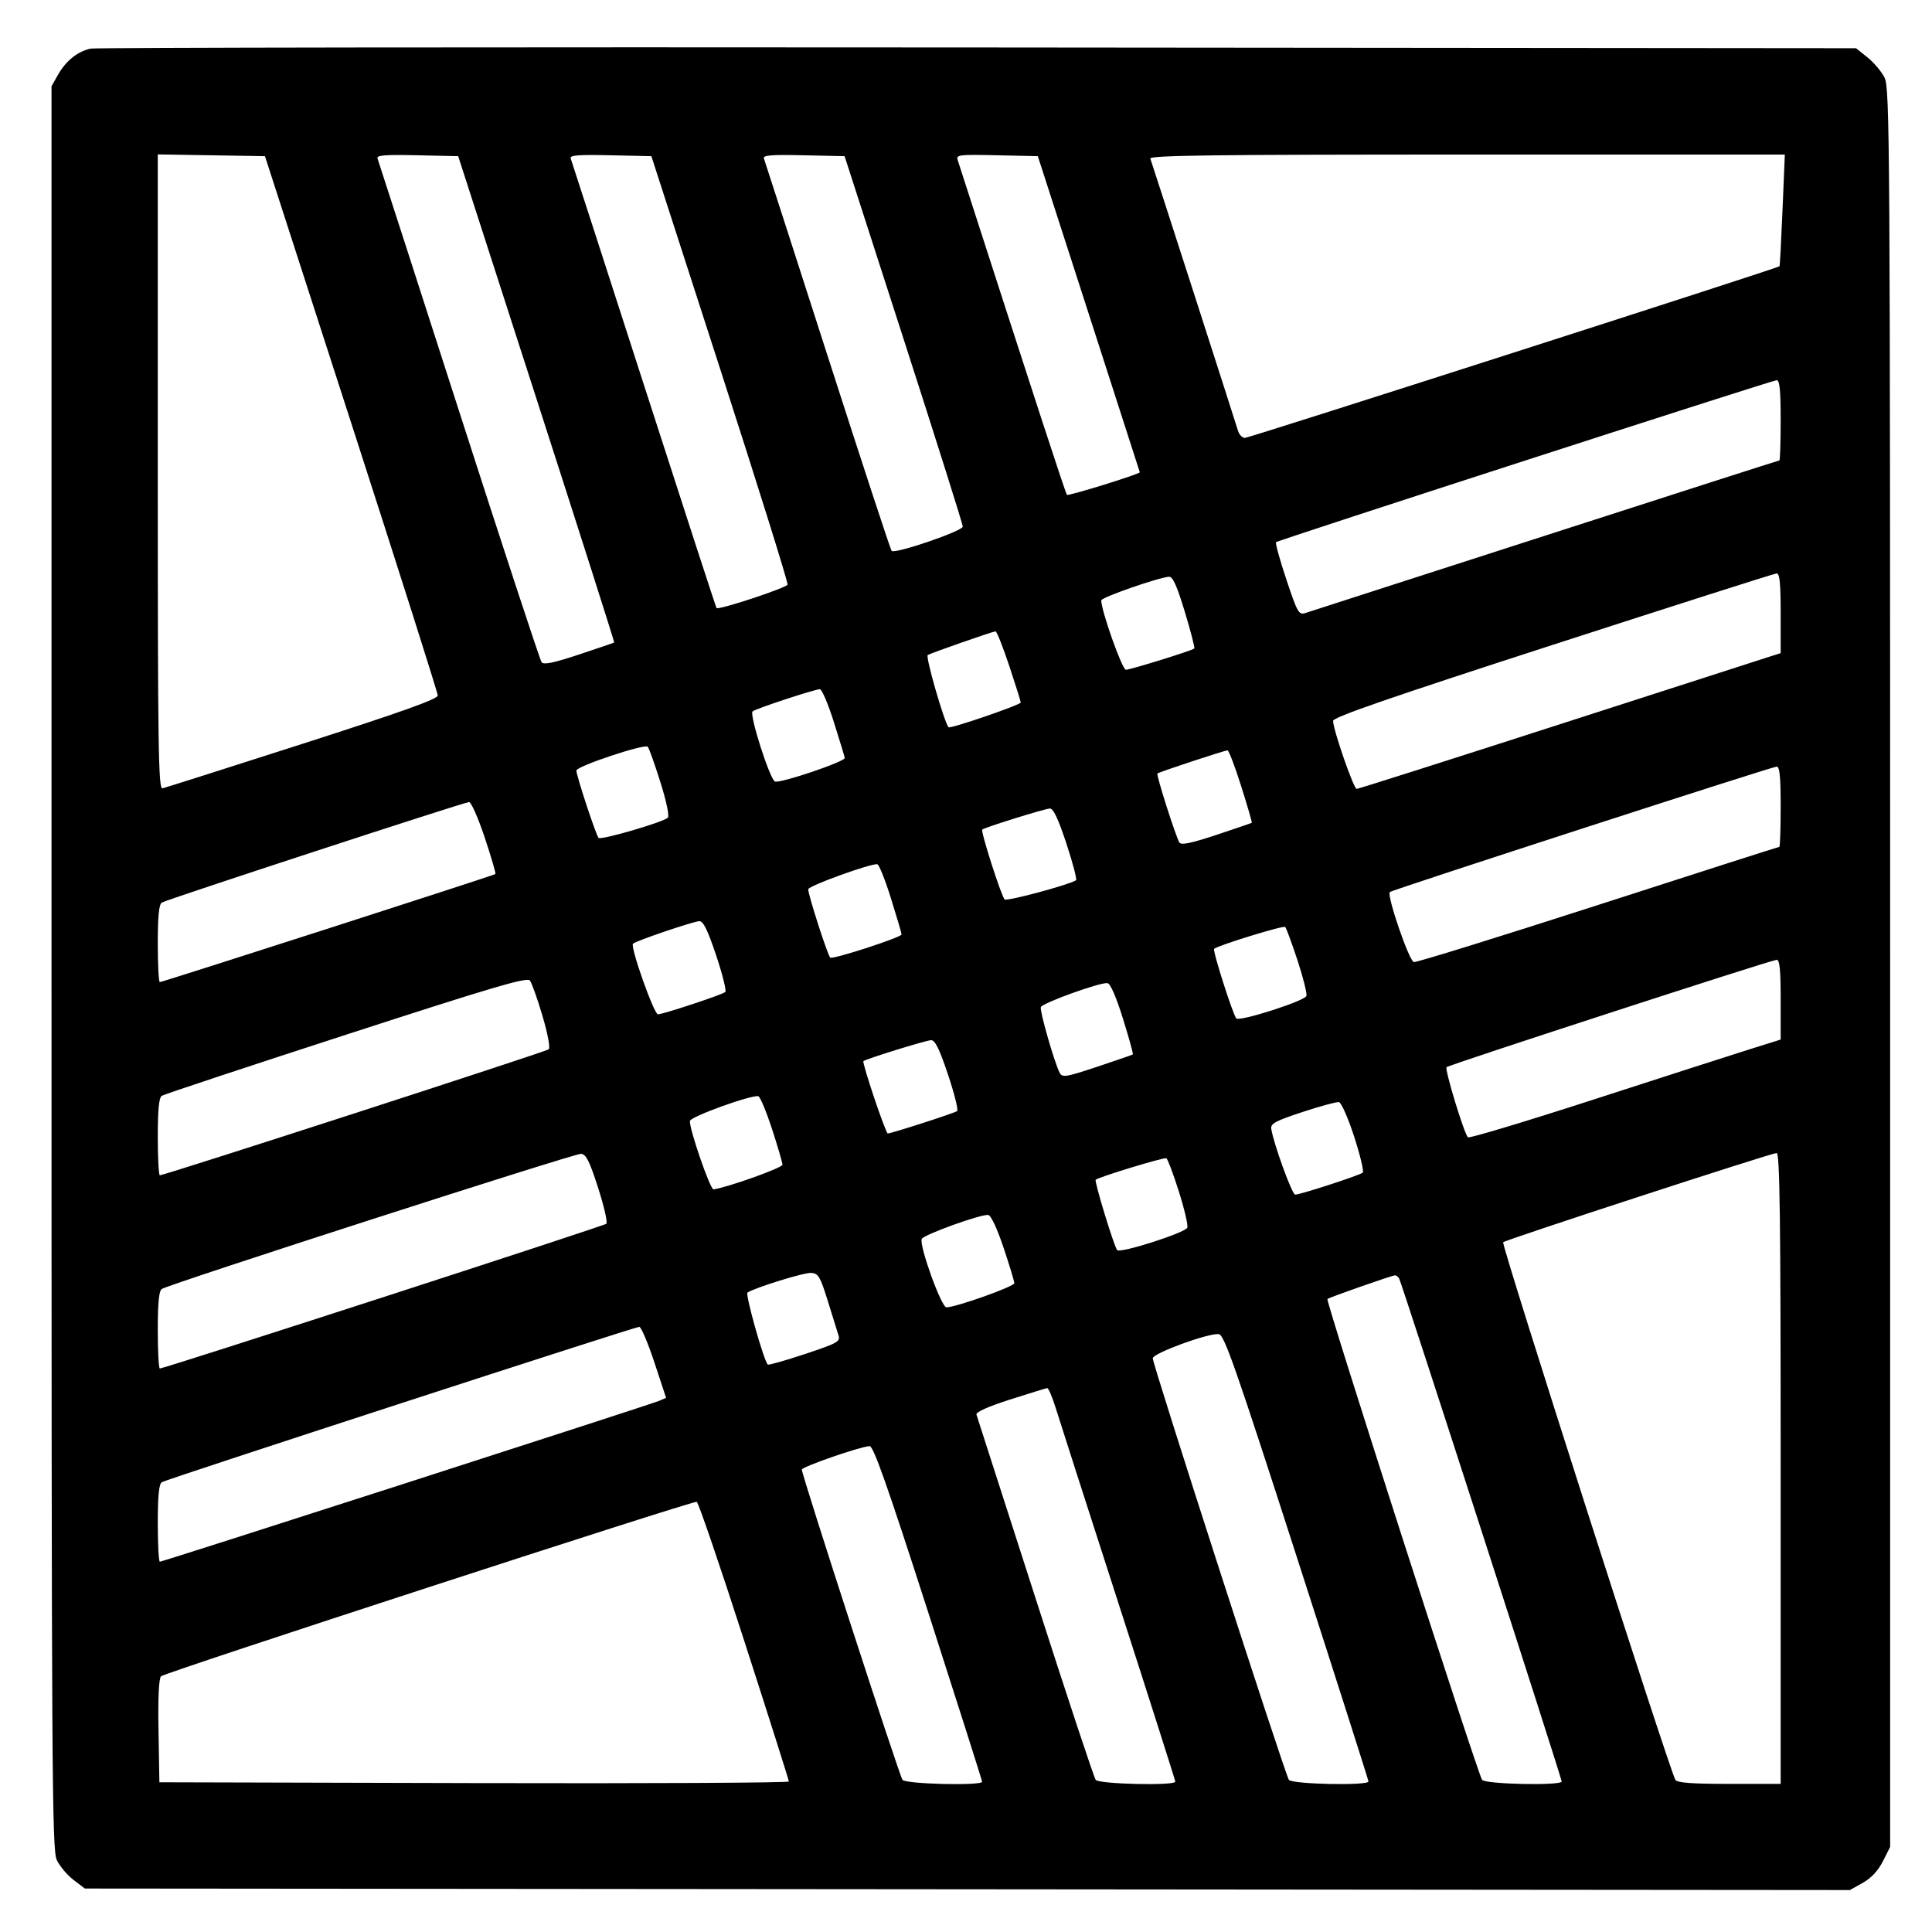
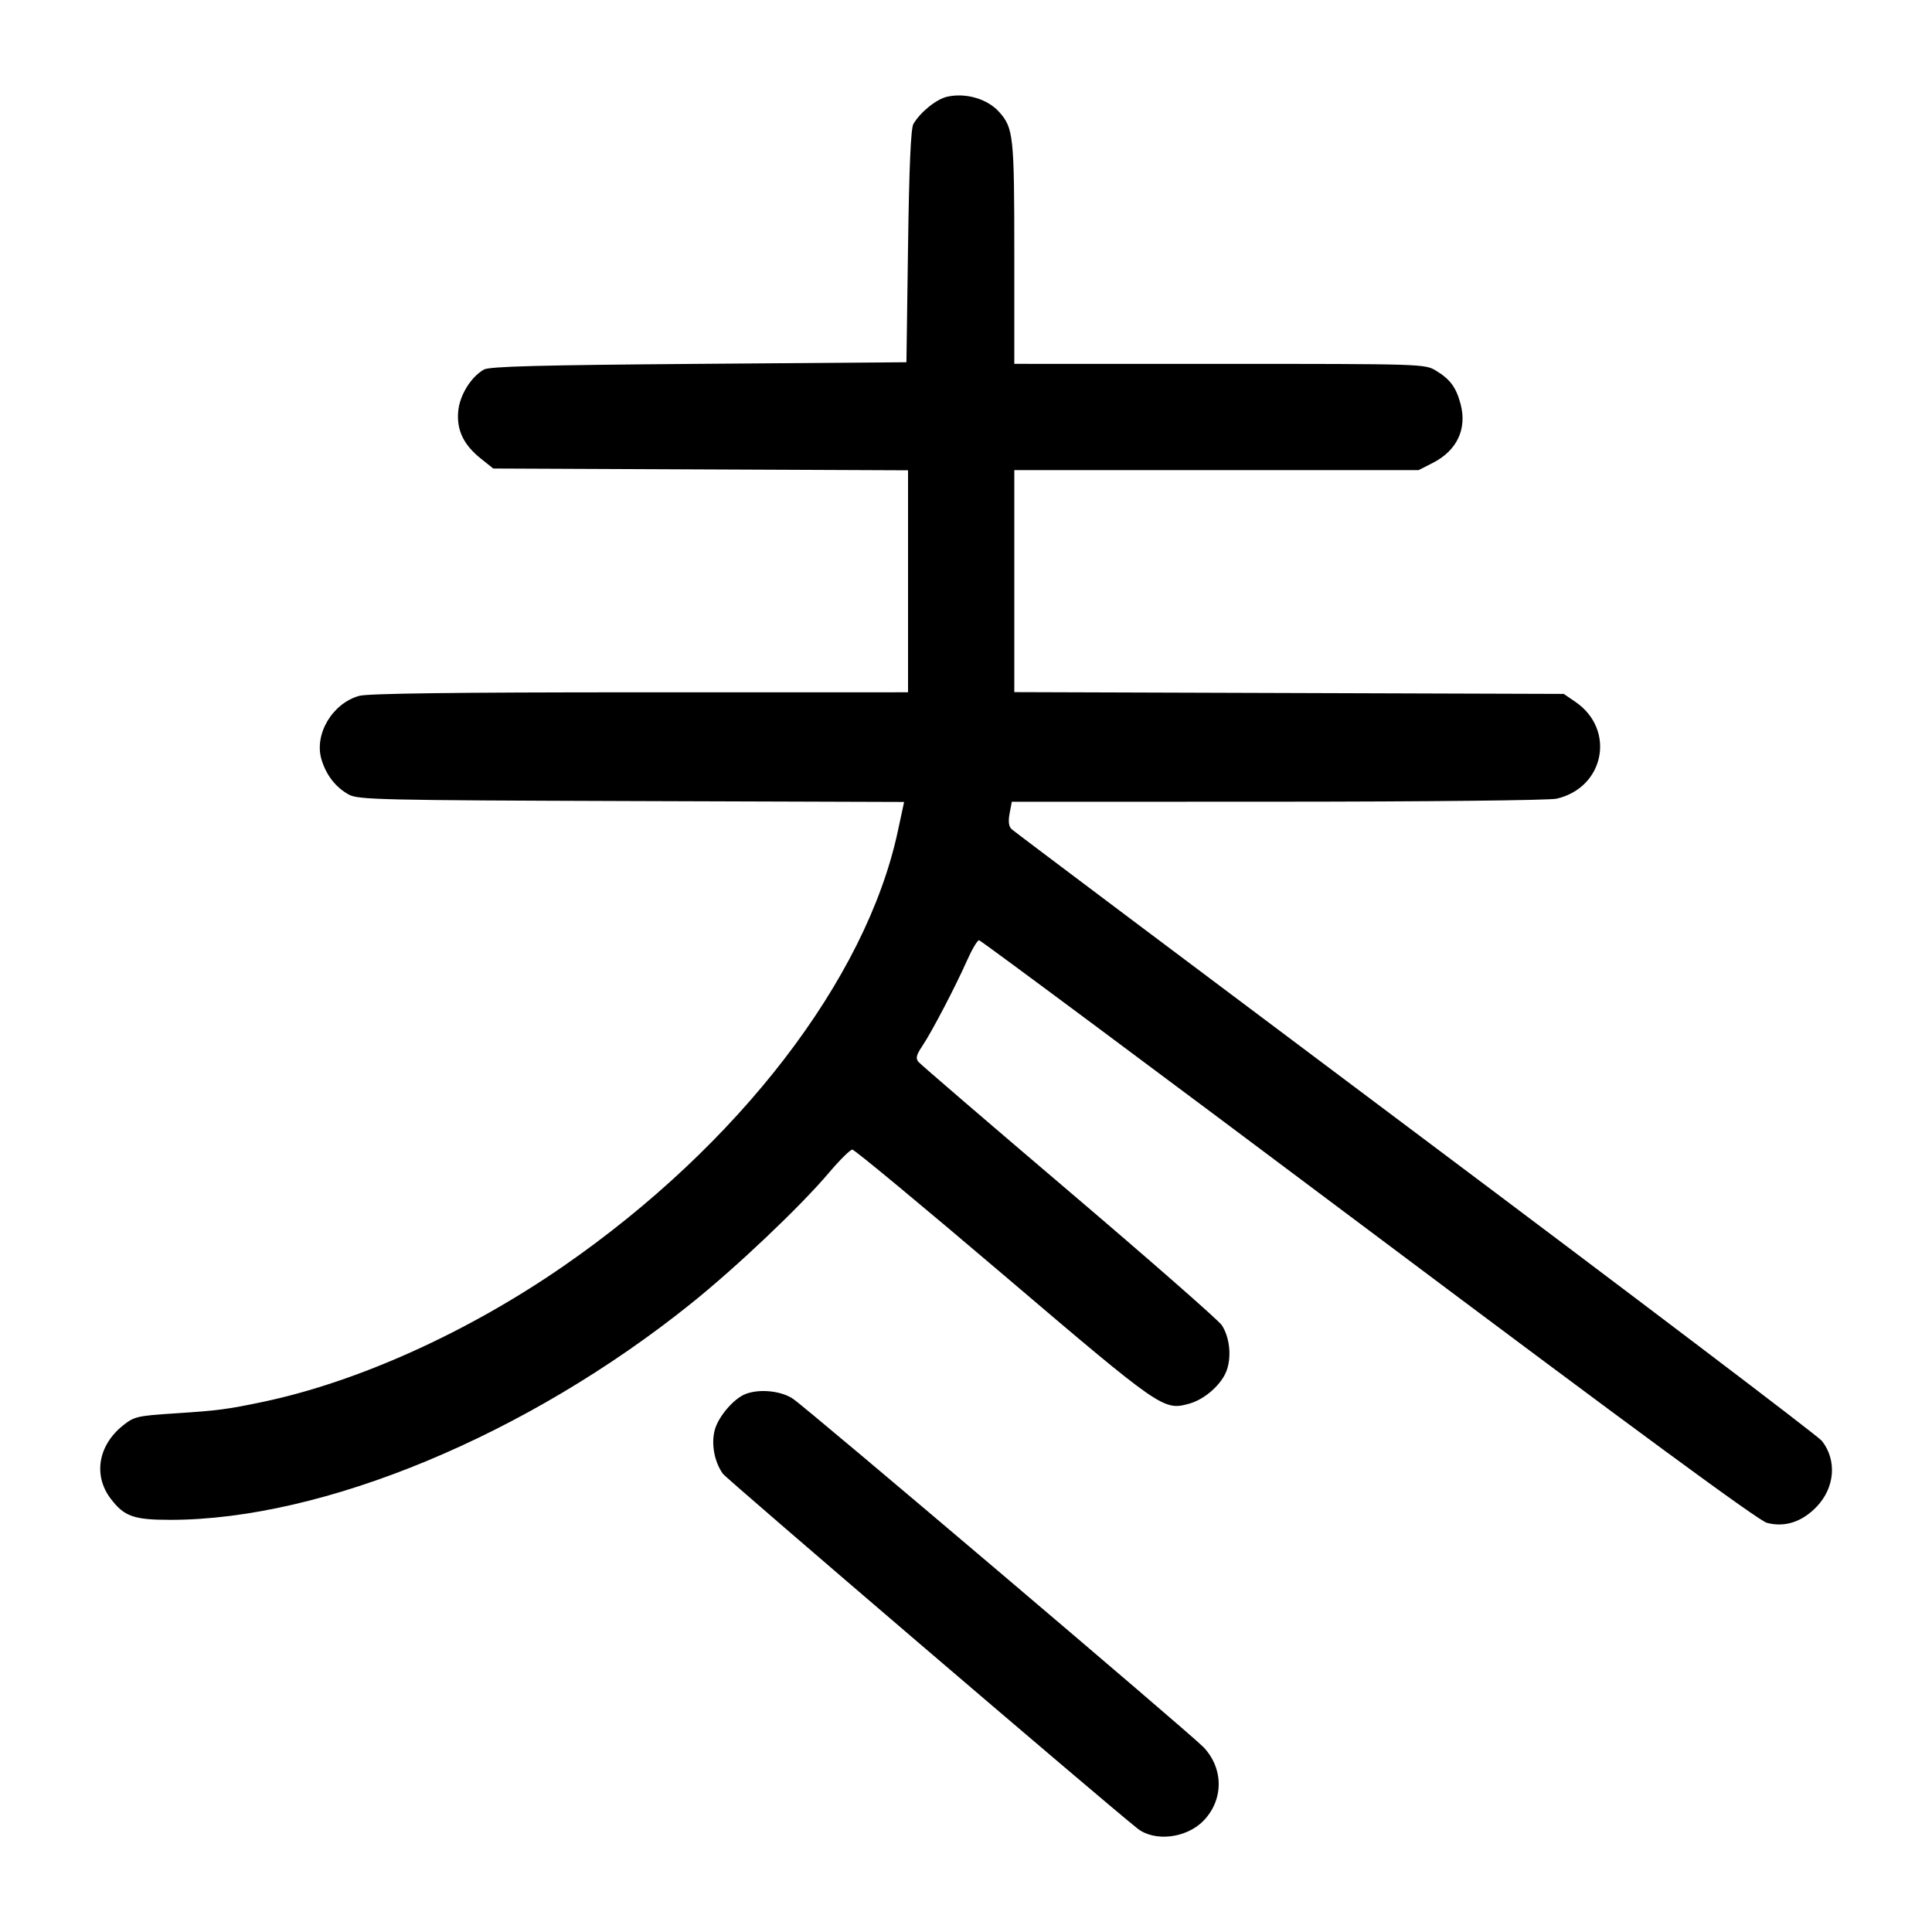
<svg xmlns="http://www.w3.org/2000/svg" width="1000" height="1000" viewBox="0 0 1000 1000" version="1.1" id="svg5">
-   <path d="M46.989 25.157 C 40.310 26.523,34.197 31.379,30.113 38.560 L 26.667 44.621 26.667 500.808 C 26.667 920.246,26.887 957.460,29.401 962.759 C 30.905 965.928,34.784 970.542,38.021 973.011 L 43.907 977.500 500.704 977.894 L 957.500 978.289 964.167 974.554 C 968.556 972.095,972.114 968.282,974.583 963.390 L 978.333 955.960 978.331 500.897 C 978.328 70.950,978.167 45.518,975.414 40.119 C 973.811 36.975,969.839 32.279,966.586 29.682 L 960.671 24.961 506.250 24.564 C 256.318 24.345,49.651 24.612,46.989 25.157 M181.859 219.167 C 206.453 295.250,226.582 358.625,226.591 360.000 C 226.602 361.829,207.802 368.541,156.574 385.000 C 118.056 397.375,85.445 407.742,84.104 408.039 C 81.978 408.509,81.667 387.576,81.667 244.249 L 81.667 79.919 109.405 80.376 L 137.143 80.833 181.859 219.167 M277.728 206.547 C 300.040 275.689,318.117 332.396,317.898 332.562 C 317.679 332.729,309.474 335.529,299.665 338.784 C 286.534 343.142,281.434 344.193,280.330 342.769 C 279.506 341.704,260.241 283.083,237.518 212.500 C 214.796 141.917,195.845 83.206,195.404 82.032 C 194.774 80.352,199.134 79.997,215.882 80.365 L 237.161 80.833 277.728 206.547 M372.709 190.833 C 392.266 251.333,407.986 301.628,407.641 302.599 C 407.037 304.302,371.955 315.880,370.879 314.732 C 370.587 314.421,353.665 262.417,333.274 199.167 C 312.883 135.917,295.840 83.206,295.401 82.032 C 294.774 80.352,299.134 79.997,315.878 80.365 L 337.151 80.833 372.709 190.833 M467.747 175.617 C 484.569 227.748,498.333 271.371,498.333 272.557 C 498.333 274.863,463.239 286.863,461.505 285.150 C 460.958 284.609,446.041 239.167,428.356 184.167 C 410.671 129.167,395.842 83.206,395.403 82.032 C 394.774 80.352,399.134 79.997,415.882 80.365 L 437.160 80.833 467.747 175.617 M563.548 162.500 C 578.054 207.417,589.940 244.292,589.961 244.446 C 590.086 245.344,552.968 256.857,552.252 256.141 C 551.550 255.439,536.468 209.227,495.701 82.866 C 494.811 80.110,496.254 79.932,515.959 80.366 L 537.175 80.833 563.548 162.500 M922.628 108.728 C 921.971 124.528,921.267 137.622,921.064 137.825 C 920.057 138.832,646.496 226.667,644.366 226.667 C 643.005 226.667,641.389 224.979,640.775 222.917 C 639.271 217.869,596.385 84.725,595.411 82.083 C 594.800 80.426,628.263 80.000,759.233 80.000 L 923.823 80.000 922.628 108.728 M921.667 217.500 C 921.667 228.958,921.365 238.333,920.996 238.333 C 920.627 238.333,866.065 255.850,799.746 277.258 C 733.427 298.667,677.550 316.695,675.575 317.321 C 672.260 318.370,671.510 317.035,665.819 299.957 C 662.428 289.782,660.020 281.092,660.466 280.645 C 661.518 279.593,916.839 196.977,919.583 196.800 C 921.146 196.700,921.667 201.873,921.667 217.500 M921.667 317.371 L 921.667 338.075 916.250 339.782 C 913.271 340.721,864.230 356.530,807.270 374.912 C 750.309 393.294,703.031 408.333,702.207 408.333 C 700.654 408.333,690.000 377.605,690.000 373.126 C 690.000 371.240,719.167 361.146,803.750 333.760 C 866.313 313.503,918.438 296.871,919.583 296.798 C 921.145 296.700,921.667 301.848,921.667 317.371 M613.267 316.695 C 616.328 326.795,618.532 335.336,618.166 335.676 C 617.006 336.754,585.059 346.667,582.745 346.667 C 580.850 346.667,570.000 316.095,570.000 310.757 C 570.000 309.224,599.561 298.919,605.101 298.520 C 607.010 298.383,609.185 303.223,613.267 316.695 M522.362 344.586 C 525.646 354.442,528.333 363.005,528.333 363.615 C 528.333 364.836,491.758 377.371,490.963 376.423 C 488.685 373.706,478.928 339.829,480.198 339.044 C 481.886 338.001,513.353 327.012,515.279 326.793 C 515.891 326.724,519.078 334.731,522.362 344.586 M431.609 373.750 C 434.573 383.146,437.111 391.490,437.249 392.292 C 437.573 394.174,403.892 405.571,401.133 404.512 C 398.505 403.504,387.752 369.885,389.526 368.223 C 390.966 366.874,421.385 356.841,424.360 356.734 C 425.384 356.697,428.646 364.354,431.609 373.750 M341.762 404.667 C 344.926 414.719,346.544 422.423,345.666 423.254 C 343.187 425.603,310.975 434.985,309.819 433.695 C 308.444 432.161,298.333 401.470,298.333 398.829 C 298.333 396.637,333.495 384.906,335.263 386.507 C 335.866 387.053,338.791 395.225,341.762 404.667 M642.441 406.944 C 645.683 417.180,648.147 425.699,647.917 425.876 C 647.688 426.053,639.446 428.871,629.603 432.138 C 616.606 436.452,611.370 437.543,610.480 436.123 C 608.601 433.126,598.375 401.069,599.075 400.370 C 599.806 399.638,633.631 388.469,635.358 388.389 C 636.013 388.358,639.200 396.708,642.441 406.944 M921.667 417.500 C 921.667 428.958,921.357 438.333,920.979 438.333 C 920.600 438.333,878.426 451.855,827.259 468.381 C 776.092 484.908,733.140 498.220,731.811 497.964 C 729.351 497.490,717.676 463.445,719.381 461.720 C 720.466 460.622,916.701 396.991,919.583 396.803 C 921.146 396.701,921.667 401.872,921.667 417.500 M250.868 433.438 C 254.247 443.579,256.747 452.116,256.423 452.408 C 255.655 453.100,84.100 508.333,82.719 508.333 C 82.140 508.333,81.667 499.378,81.667 488.432 C 81.667 474.391,82.277 468.133,83.741 467.182 C 86.082 465.660,239.760 415.381,242.779 415.149 C 243.849 415.067,247.489 423.297,250.868 433.438 M551.981 436.660 C 555.311 446.740,557.540 455.283,556.934 455.645 C 552.729 458.157,521.013 466.659,519.987 465.550 C 518.173 463.587,507.506 430.265,508.415 429.397 C 509.549 428.313,540.456 418.674,543.380 418.492 C 545.184 418.379,547.689 423.671,551.981 436.660 M461.204 465.129 C 464.190 474.683,466.641 483.025,466.650 483.666 C 466.671 485.142,431.316 496.647,429.744 495.675 C 428.539 494.930,418.333 463.286,418.333 460.295 C 418.333 458.543,451.264 446.637,454.136 447.351 C 455.037 447.575,458.217 455.575,461.204 465.129 M370.679 494.507 C 373.964 504.319,376.093 512.851,375.410 513.466 C 373.868 514.854,343.212 525.000,340.560 525.000 C 338.471 525.000,326.104 490.022,327.637 488.451 C 329.014 487.042,358.715 476.950,361.936 476.798 C 364.006 476.700,366.212 481.169,370.679 494.507 M671.616 497.140 C 674.566 506.109,676.619 514.387,676.178 515.536 C 675.172 518.157,641.546 528.917,639.911 527.141 C 638.163 525.241,627.523 491.905,628.415 491.119 C 630.468 489.309,664.308 478.891,665.209 479.792 C 665.783 480.365,668.666 488.171,671.616 497.140 M921.667 517.371 L 921.667 538.074 905.417 543.176 C 896.479 545.982,860.297 557.633,825.011 569.066 C 789.725 580.500,760.372 589.325,759.782 588.678 C 757.699 586.393,747.677 553.434,748.741 552.370 C 749.974 551.137,916.402 497.003,919.583 496.800 C 921.145 496.700,921.667 501.848,921.667 517.371 M280.784 525.812 C 283.528 535.105,284.880 542.373,284.006 543.136 C 282.605 544.359,85.118 608.333,82.744 608.333 C 82.152 608.333,81.667 599.378,81.667 588.432 C 81.667 574.360,82.276 568.135,83.746 567.182 C 84.890 566.440,127.828 552.203,179.163 535.543 C 255.640 510.724,272.821 505.663,274.278 507.527 C 275.256 508.778,278.183 517.006,280.784 525.812 M581.247 527.257 C 584.345 537.204,586.644 545.535,586.356 545.771 C 586.069 546.006,577.769 548.875,567.912 552.147 C 551.632 557.550,549.853 557.839,548.501 555.298 C 545.841 550.297,538.077 523.269,538.735 521.296 C 539.440 519.179,569.413 508.375,573.224 508.864 C 574.722 509.056,577.720 515.928,581.247 527.257 M490.679 556.174 C 493.964 565.986,496.093 574.494,495.410 575.082 C 494.247 576.081,461.429 586.667,459.495 586.667 C 458.411 586.667,446.083 550.009,446.911 549.247 C 448.143 548.112,479.296 538.464,481.936 538.400 C 483.990 538.351,486.248 542.941,490.679 556.174 M399.573 584.300 C 402.547 593.393,404.984 601.749,404.990 602.868 C 404.998 604.455,376.773 614.543,369.324 615.616 C 367.607 615.863,356.550 583.737,357.125 580.172 C 357.484 577.945,388.891 566.605,392.500 567.400 C 393.417 567.602,396.600 575.207,399.573 584.300 M700.908 588.299 C 704.021 597.905,706.028 606.293,705.367 606.938 C 704.006 608.268,673.103 618.333,670.382 618.333 C 668.775 618.333,659.222 592.055,658.004 584.286 C 657.579 581.577,660.120 580.208,674.167 575.577 C 683.333 572.555,691.827 570.252,693.041 570.458 C 694.255 570.664,697.795 578.693,700.908 588.299 M309.592 614.833 C 312.659 624.366,314.567 632.729,313.834 633.418 C 312.594 634.583,85.085 708.333,82.733 708.333 C 82.146 708.333,81.667 699.378,81.667 688.432 C 81.667 674.375,82.277 668.134,83.744 667.182 C 87.789 664.556,297.551 596.921,300.758 597.208 C 303.357 597.441,305.147 601.012,309.592 614.833 M921.667 760.000 L 921.667 923.333 895.098 923.333 C 875.674 923.333,868.167 922.773,867.182 921.250 C 864.307 916.809,776.936 644.100,778.031 642.988 C 779.305 641.694,916.219 597.022,919.583 596.802 C 921.237 596.695,921.667 630.372,921.667 760.000 M610.166 616.679 C 613.048 625.769,615.019 634.212,614.548 635.442 C 613.541 638.066,579.786 648.868,578.237 647.062 C 576.647 645.208,566.339 611.439,567.123 610.655 C 568.519 609.259,602.547 598.897,603.714 599.512 C 604.381 599.864,607.285 607.589,610.166 616.679 M519.435 645.769 C 522.496 654.901,525.000 663.179,525.000 664.165 C 525.000 665.915,494.771 676.667,489.852 676.667 C 487.252 676.667,475.816 645.051,477.063 641.310 C 477.769 639.194,507.727 628.370,511.518 628.862 C 512.917 629.043,516.125 635.895,519.435 645.769 M428.451 673.333 C 430.864 681.125,433.353 689.116,433.982 691.092 C 435.036 694.408,433.706 695.155,416.624 700.848 C 406.449 704.238,397.799 706.688,397.402 706.291 C 395.278 704.167,385.614 669.817,386.915 669.013 C 391.345 666.275,416.405 658.557,419.948 658.839 C 423.585 659.129,424.572 660.812,428.451 673.333 M724.163 661.661 C 725.370 663.614,808.302 920.243,808.321 922.083 C 808.344 924.346,768.908 923.549,767.127 921.250 C 764.920 918.401,686.097 673.348,687.073 672.371 C 687.863 671.582,719.858 660.360,721.985 660.126 C 722.618 660.057,723.599 660.748,724.163 661.661 M338.679 705.089 L 344.765 723.512 341.133 725.084 C 336.713 726.997,84.258 808.333,82.741 808.333 C 82.150 808.333,81.667 799.378,81.667 788.432 C 81.667 774.378,82.277 768.134,83.743 767.182 C 86.018 765.704,328.104 686.935,330.880 686.769 C 331.822 686.713,335.331 694.957,338.679 705.089 M671.199 805.833 C 691.607 869.083,708.312 921.396,708.319 922.083 C 708.345 924.347,668.908 923.549,667.132 921.250 C 665.231 918.789,596.667 706.470,596.667 703.045 C 596.667 700.471,625.174 690.020,630.796 690.533 C 633.640 690.792,639.174 706.585,671.199 805.833 M546.423 728.750 C 548.196 734.479,562.851 780.083,578.990 830.092 C 595.129 880.101,608.333 921.539,608.333 922.176 C 608.333 924.376,568.862 923.490,567.131 921.250 C 566.245 920.104,552.151 877.542,535.810 826.667 C 519.469 775.792,505.788 733.273,505.408 732.180 C 504.971 730.923,511.350 728.070,522.776 724.410 C 532.707 721.229,541.366 718.560,542.016 718.480 C 542.667 718.399,544.650 723.021,546.423 728.750 M480.504 834.721 C 495.810 882.234,508.333 921.609,508.333 922.221 C 508.333 924.391,468.840 923.460,467.132 921.250 C 465.497 919.134,414.976 763.427,415.029 760.670 C 415.058 759.206,444.928 748.838,450.087 748.502 C 452.068 748.373,459.202 768.597,480.504 834.721 M385.197 849.238 C 397.903 888.615,408.307 921.400,408.316 922.092 C 408.326 922.784,335.021 923.159,245.417 922.925 L 82.500 922.500 82.040 895.960 C 81.741 878.773,82.206 868.794,83.358 867.642 C 85.278 865.722,358.205 776.833,360.631 777.338 C 361.436 777.506,372.491 809.861,385.197 849.238 " stroke="none" fill-rule="evenodd" fill="#000000" />
+   <path d="M490.282 50.054 C 484.678 51.313,476.345 58.029,472.773 64.167 C 471.441 66.456,470.572 86.289,470.000 127.500 L 469.167 187.500 361.667 188.333 C 279.379 188.971,253.303 189.661,250.484 191.272 C 243.703 195.150,237.873 204.649,237.156 212.987 C 236.323 222.681,239.960 230.233,248.904 237.381 L 255.307 242.500 362.654 242.964 L 470.000 243.427 470.000 300.880 L 470.000 358.333 331.250 358.343 C 235.673 358.349,190.450 358.921,185.912 360.181 C 172.014 364.040,162.503 380.092,166.402 393.108 C 168.831 401.214,173.788 407.576,180.564 411.283 C 185.422 413.942,196.838 414.203,326.900 414.628 L 467.967 415.090 464.661 430.462 C 448.192 507.017,382.344 592.610,291.667 655.329 C 242.052 689.645,185.141 715.331,135.833 725.662 C 117.545 729.493,112.743 730.119,90.585 731.556 C 71.050 732.823,69.444 733.197,63.656 737.820 C 50.762 748.119,48.160 763.737,57.335 775.765 C 64.331 784.938,69.215 786.667,88.130 786.667 C 167.388 786.667,272.958 742.802,357.825 674.609 C 381.598 655.505,414.294 624.468,429.167 606.887 C 434.667 600.385,440.066 595.050,441.166 595.032 C 442.265 595.015,477.478 624.199,519.417 659.886 C 601.384 729.636,602.218 730.213,615.579 726.524 C 623.790 724.257,632.668 716.234,635.092 708.889 C 637.499 701.595,636.372 691.977,632.401 685.915 C 630.762 683.415,595.195 652.248,553.362 616.655 C 511.529 581.062,476.433 550.893,475.370 549.613 C 473.864 547.797,474.288 546.026,477.301 541.559 C 482.152 534.367,494.484 510.792,500.566 497.083 C 503.107 491.354,505.894 486.667,506.758 486.667 C 507.623 486.667,598.278 554.124,708.215 636.571 C 845.830 739.776,910.100 787.014,914.520 788.204 C 923.739 790.687,932.778 787.754,940.339 779.827 C 949.753 769.958,950.863 755.785,943.005 745.794 C 941.039 743.295,846.371 671.502,732.632 586.254 C 618.893 501.006,524.842 430.331,523.630 429.199 C 522.124 427.792,521.787 425.220,522.565 421.070 L 523.704 415.000 661.435 414.960 C 738.084 414.938,802.066 414.248,805.704 413.404 C 830.534 407.645,836.371 377.642,815.451 363.305 L 809.413 359.167 667.206 358.705 L 525.000 358.243 525.000 300.788 L 525.000 243.333 629.647 243.333 L 734.294 243.333 741.633 239.583 C 754.170 233.177,759.434 221.981,755.977 209.070 C 753.676 200.475,750.641 196.353,743.333 191.900 C 737.540 188.370,736.764 188.346,631.250 188.340 L 525.000 188.333 525.000 130.780 C 525.000 70.154,524.561 66.135,517.024 57.807 C 511.002 51.153,499.819 47.911,490.282 50.054 M385.705 721.612 C 379.660 724.058,371.810 733.279,369.976 740.088 C 368.027 747.328,369.706 756.495,374.136 762.797 C 376.039 765.504,571.987 933.167,588.731 946.415 C 597.511 953.362,613.767 951.567,622.667 942.667 C 633.440 931.894,633.504 915.295,622.816 904.226 C 615.819 896.980,418.181 729.260,410.482 724.036 C 404.285 719.830,392.869 718.713,385.705 721.612 " stroke="none" fill-rule="evenodd" fill="black" />
</svg>
